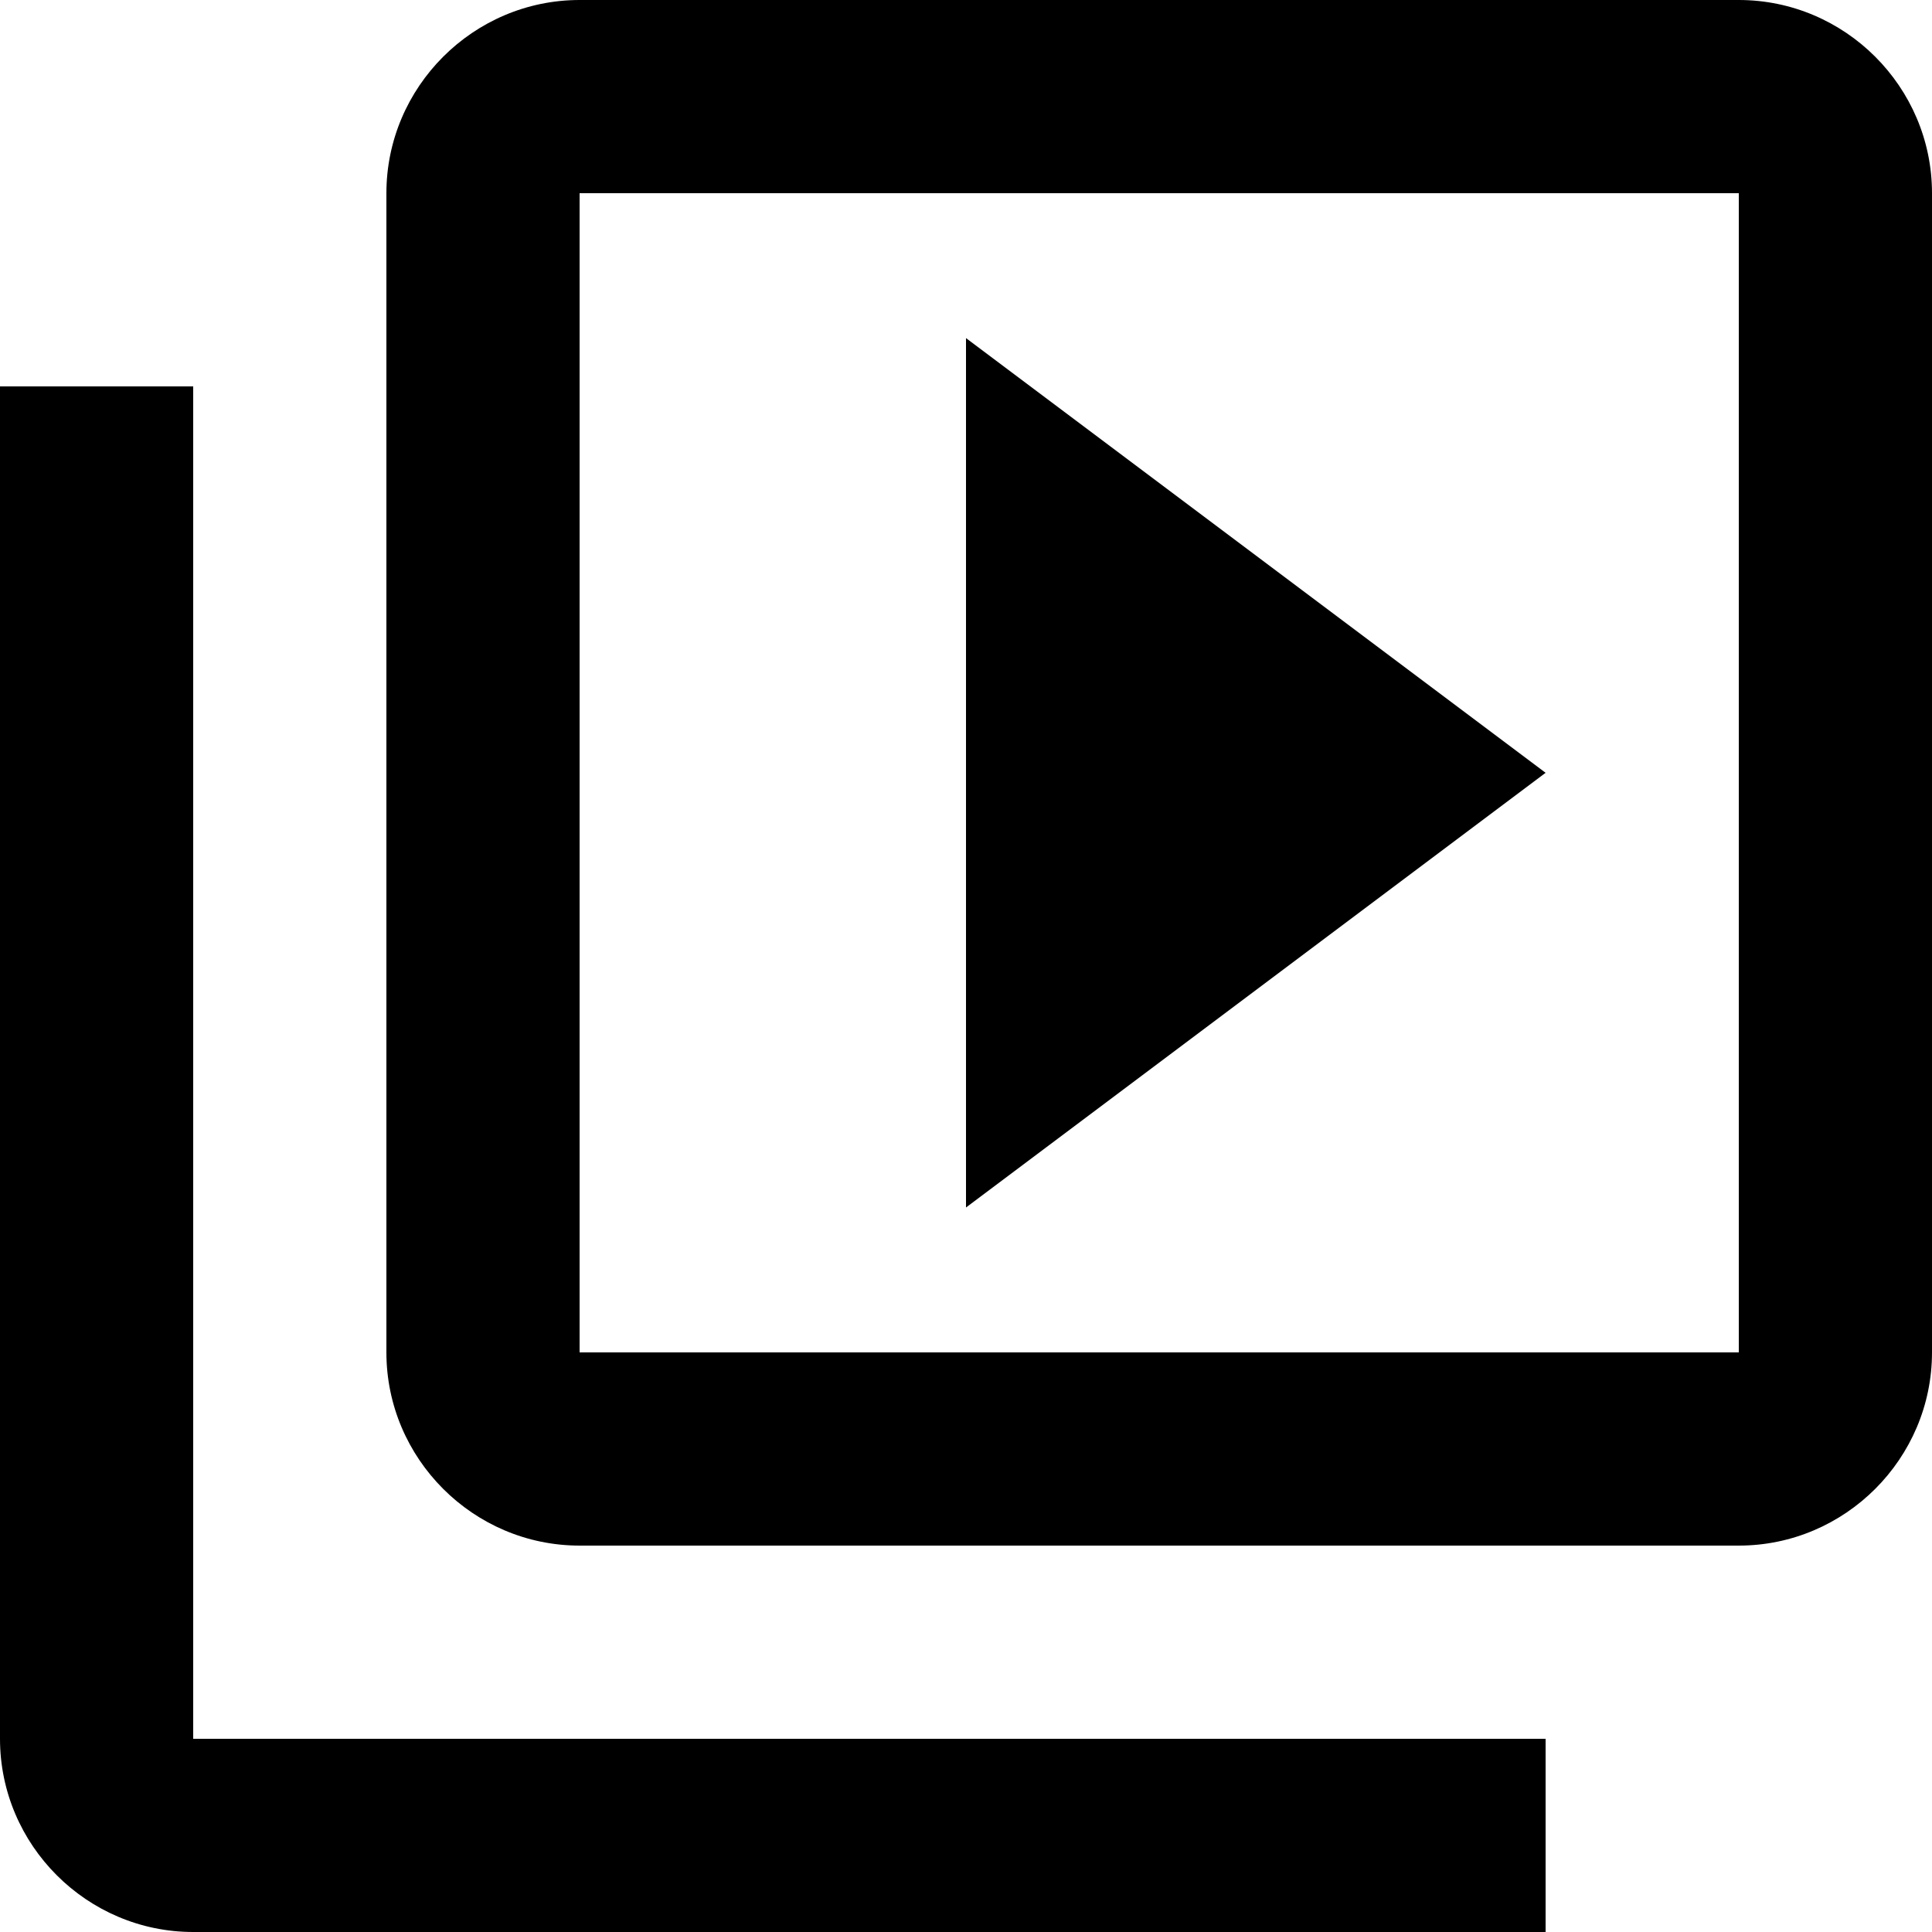
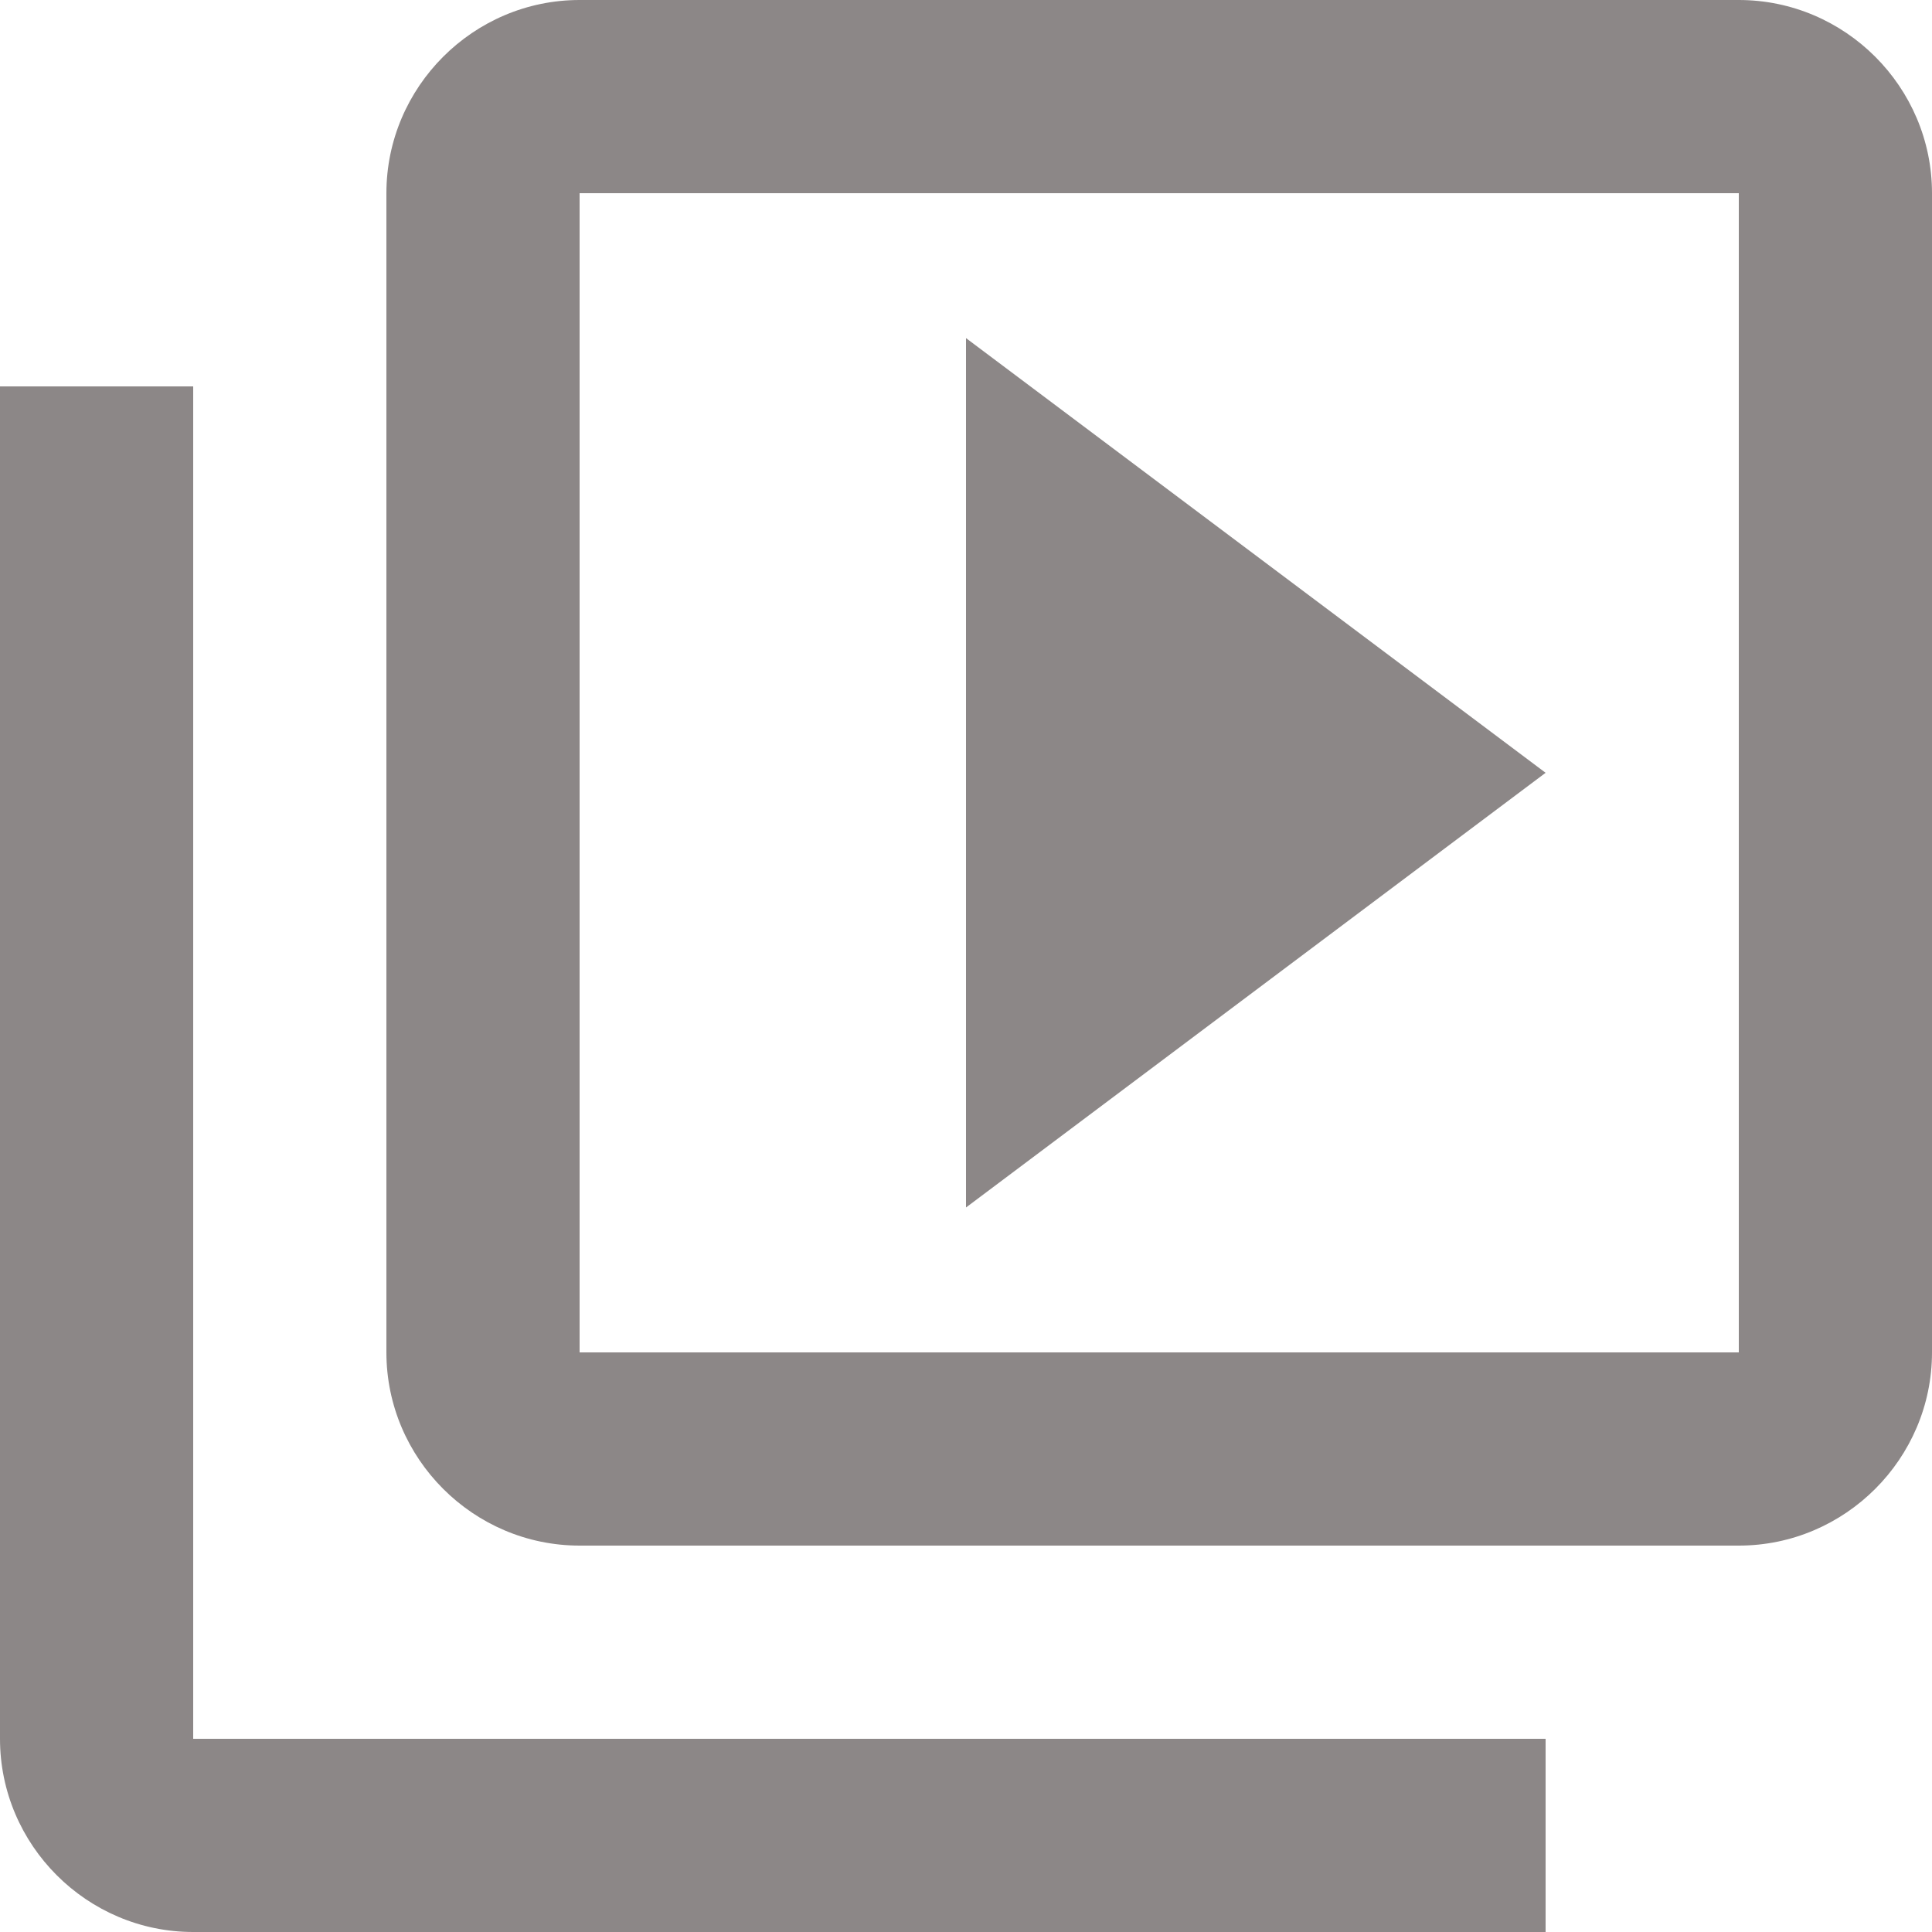
- <svg xmlns="http://www.w3.org/2000/svg" width="18" height="18" viewBox="0 0 18 18" fill="currentColor">
-   <path d="M1.8 3.6H0V16.2C0 17.19 0.81 18 1.8 18H14.4V16.2H1.8V3.6ZM16.2 0H5.4C4.41 0 3.6 0.81 3.6 1.8V12.6C3.6 13.59 4.41 14.4 5.4 14.4H16.2C17.19 14.4 18 13.59 18 12.6V1.8C18 0.81 17.19 0 16.2 0ZM16.2 12.6H5.4V1.8H16.2V12.6ZM9 3.15V11.25L14.4 7.2L9 3.15Z" fill="currentColor" />
+ <svg xmlns="http://www.w3.org/2000/svg" width="18" height="18" viewBox="0 0 18 18" fill="#8C8787">
+   <path d="M1.8 3.6H0V16.2C0 17.19 0.81 18 1.8 18H14.4V16.2H1.8V3.6ZM16.2 0H5.4C4.41 0 3.6 0.81 3.6 1.8V12.6C3.6 13.59 4.41 14.4 5.4 14.4H16.2C17.19 14.4 18 13.59 18 12.6V1.8C18 0.81 17.19 0 16.2 0ZM16.2 12.6H5.4V1.8H16.2V12.6ZM9 3.15V11.25L14.4 7.2L9 3.15Z" fill="#8C8787" />
</svg>
